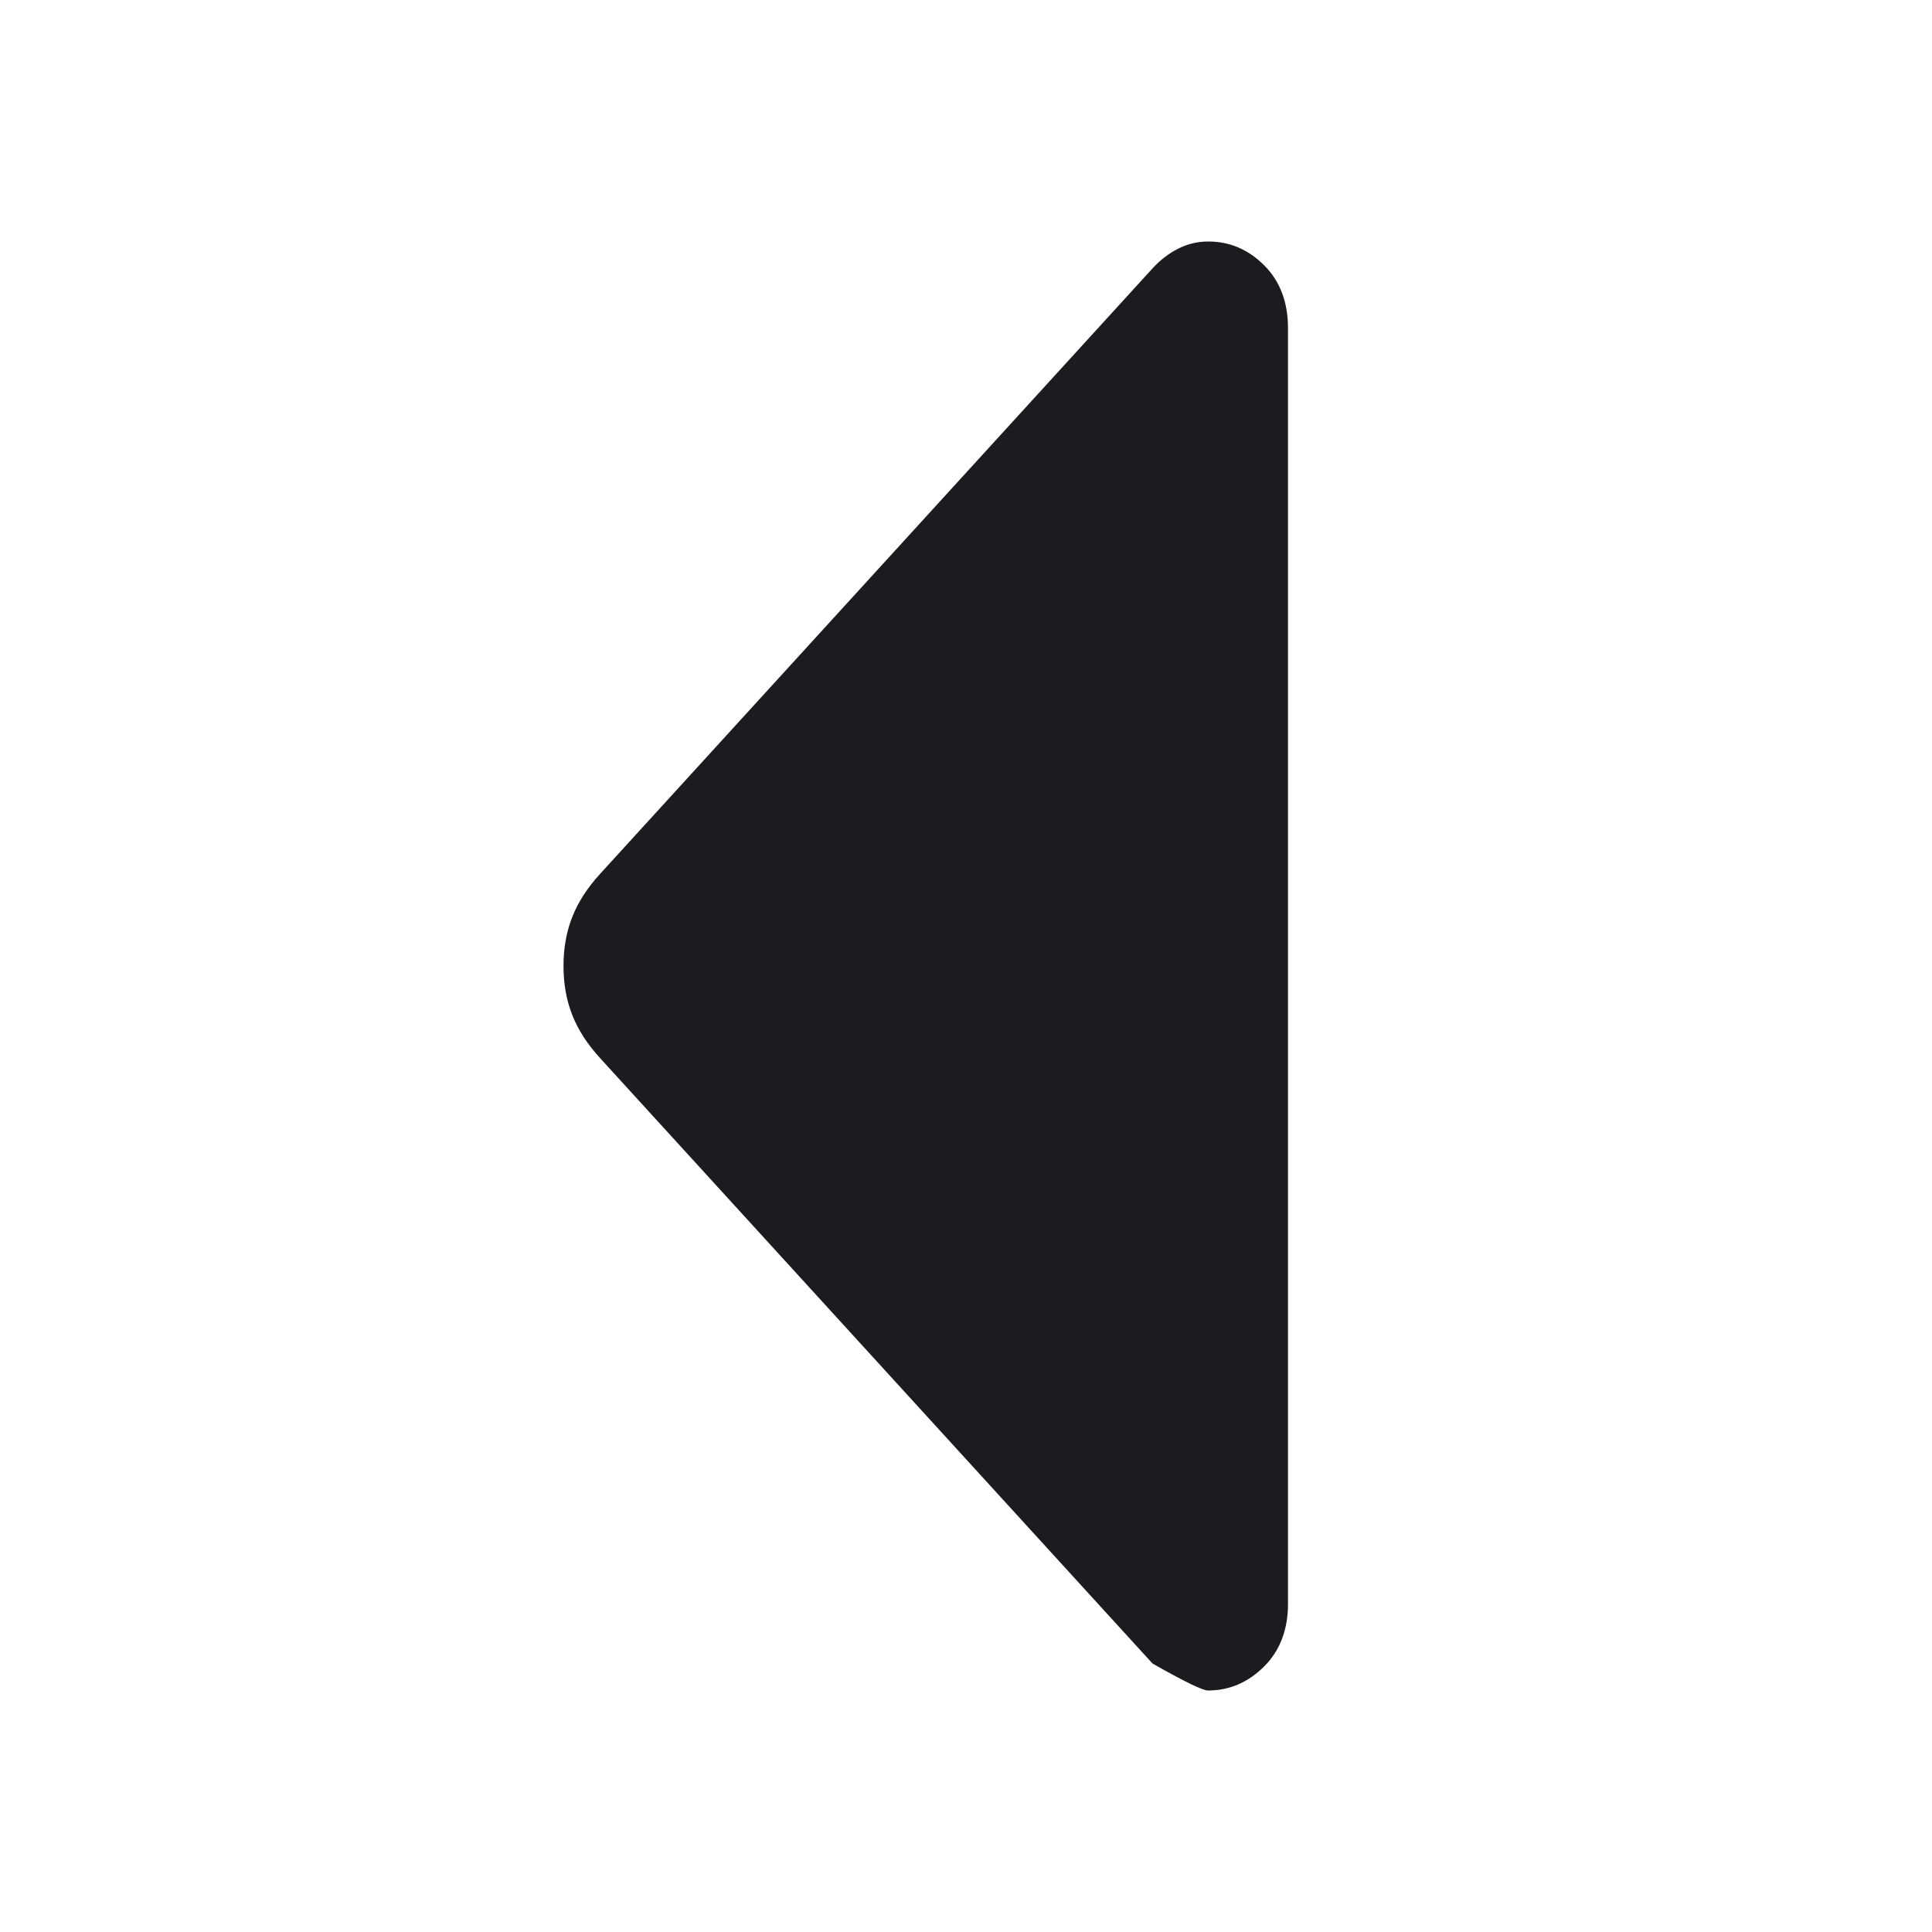
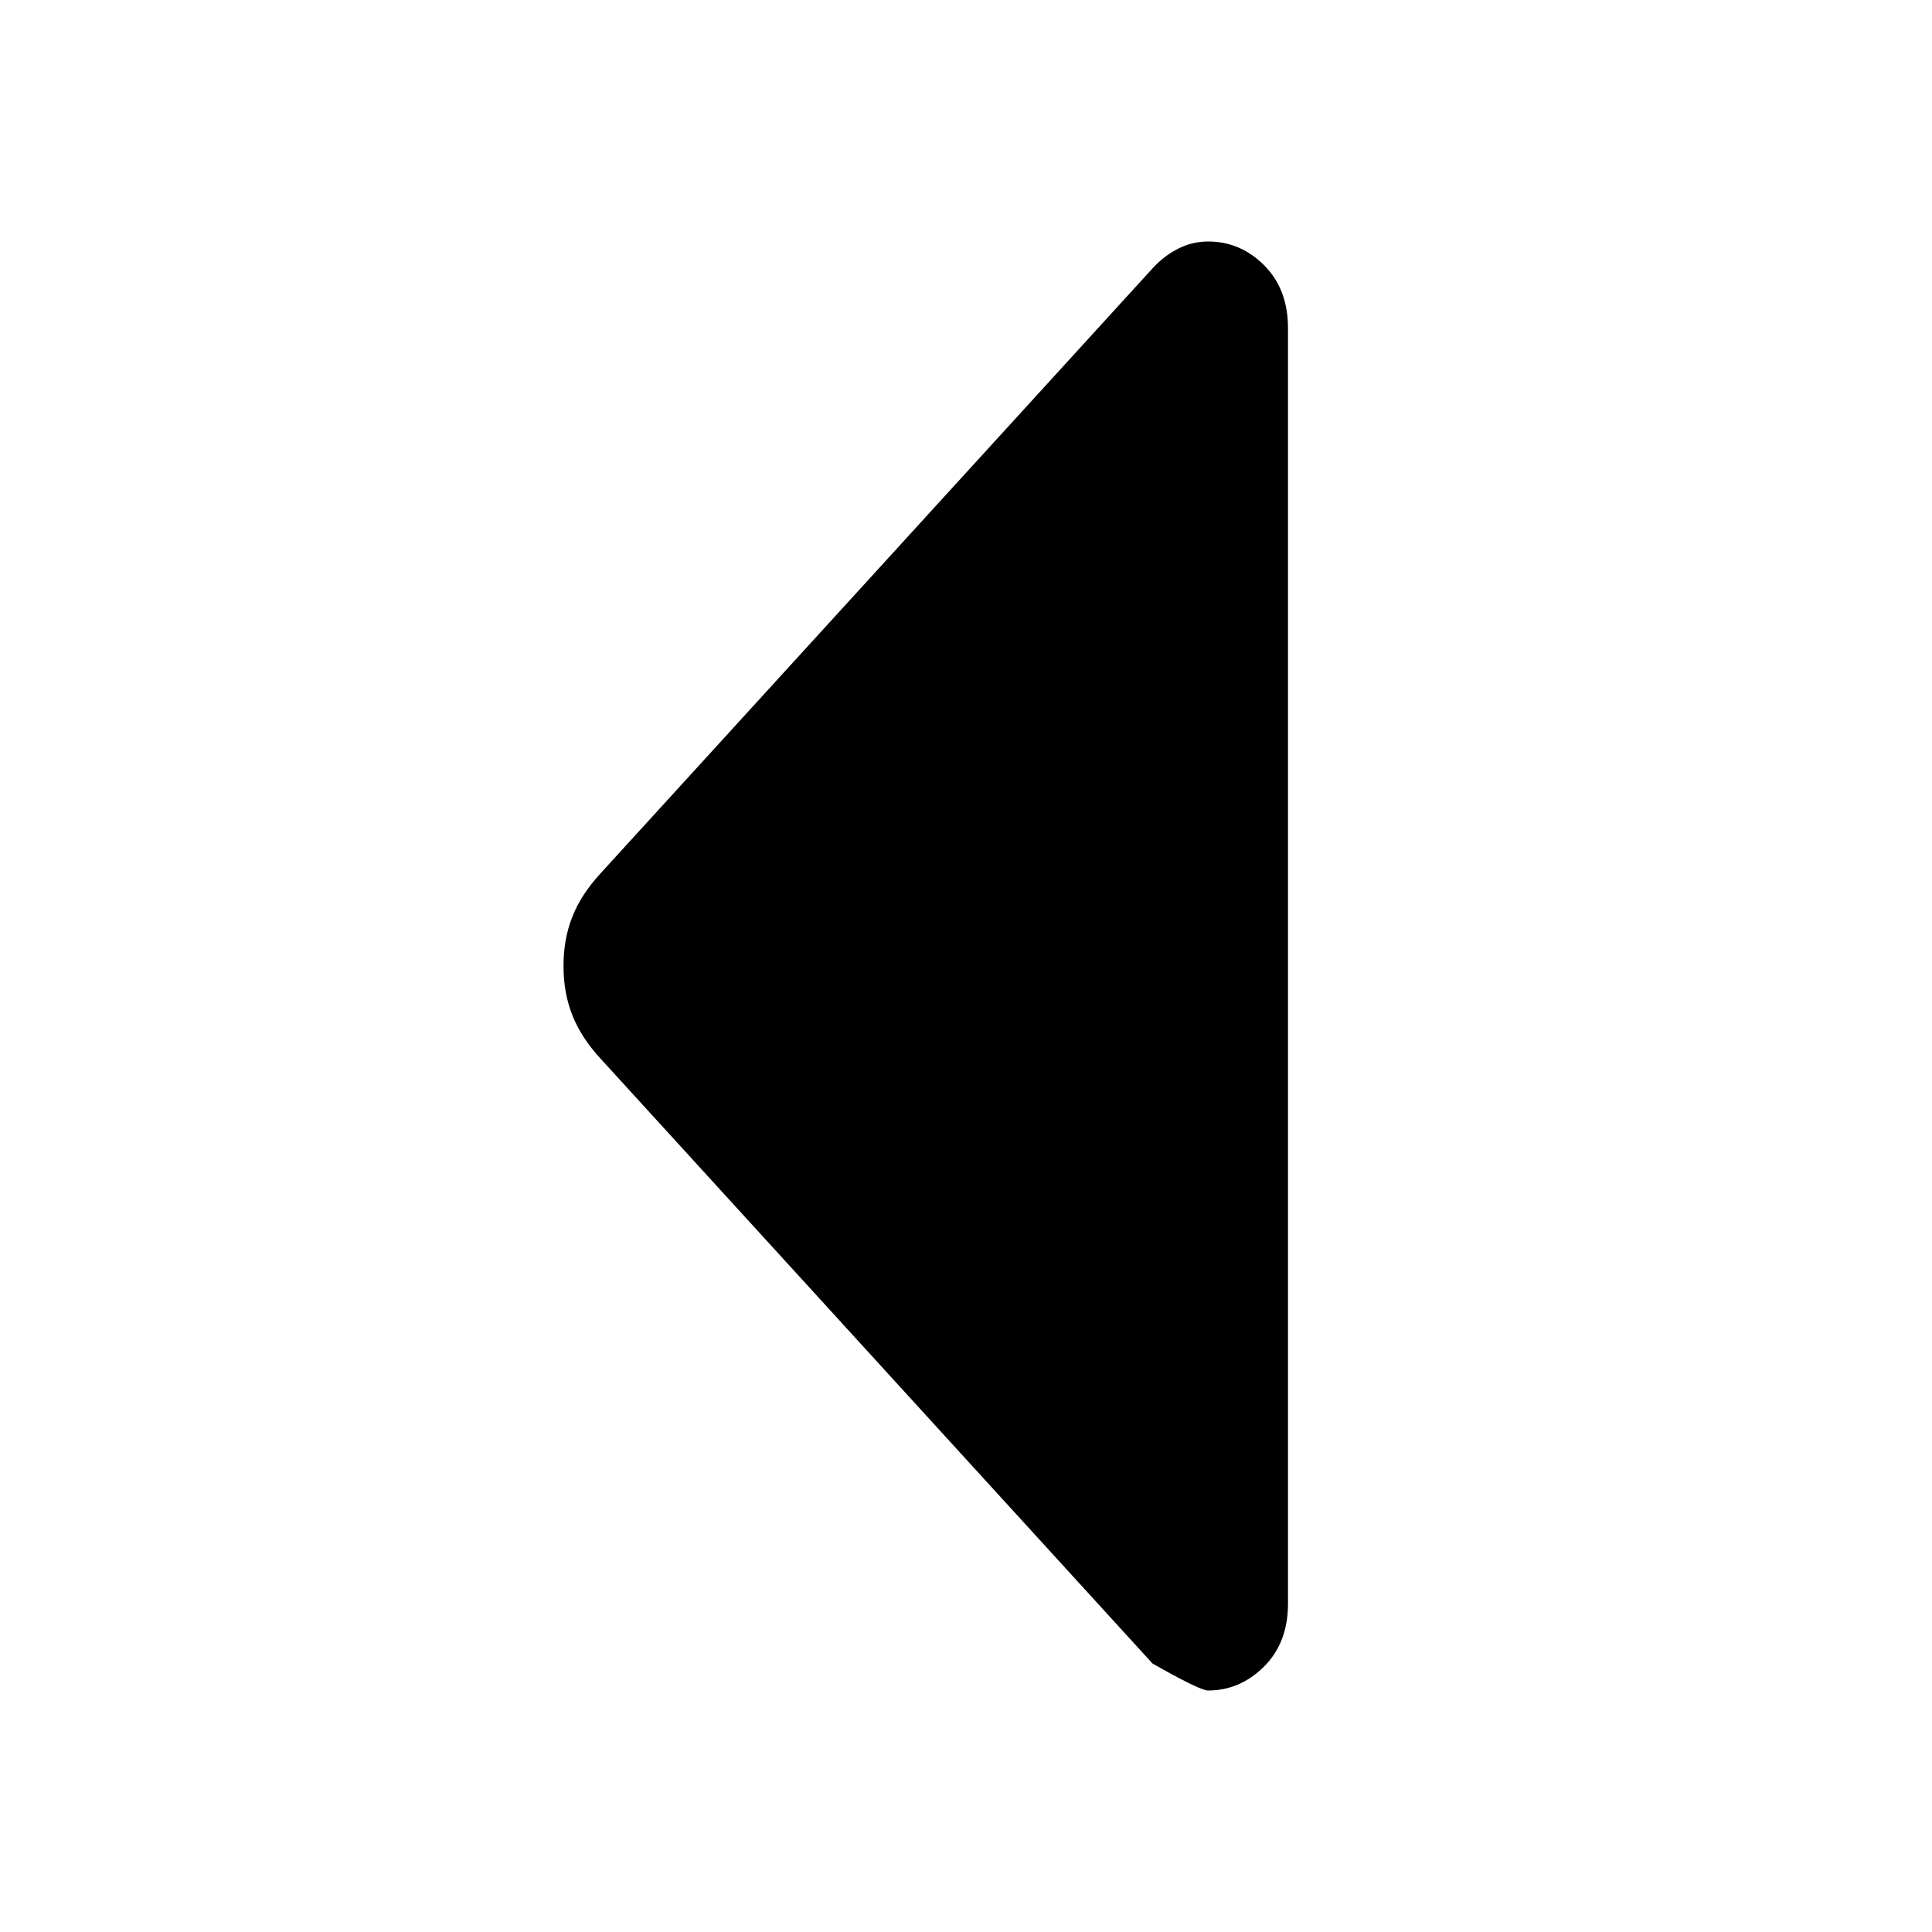
<svg xmlns="http://www.w3.org/2000/svg" width="24" height="24" viewBox="0 0 24 24" fill="none">
  <mask id="mask0_253_6806" style="mask-type:alpha" maskUnits="userSpaceOnUse" x="0" y="0" width="24" height="24">
    <rect x="24" y="1.04907e-06" width="24" height="24" transform="rotate(90 24 1.04907e-06)" fill="#D9D9D9" />
  </mask>
  <g mask="url(#mask0_253_6806)">
-     <path d="M7.455 10.855L14.317 3.334C14.411 3.231 14.517 3.149 14.634 3.09C14.751 3.03 14.876 3 15.009 3C15.276 3 15.508 3.099 15.705 3.297C15.902 3.494 16 3.755 16 4.078V19.922C16 20.245 15.9 20.506 15.702 20.703C15.503 20.901 15.271 21 15.006 21C14.94 21 14.71 20.888 14.317 20.665L7.455 13.145C7.297 12.972 7.181 12.794 7.109 12.609C7.036 12.425 7 12.222 7 12C7 11.778 7.036 11.575 7.109 11.391C7.181 11.206 7.297 11.028 7.455 10.855Z" fill="#1C1B1F" />
+     <path d="M7.455 10.855L14.317 3.334C14.411 3.231 14.517 3.149 14.634 3.09C14.751 3.03 14.876 3 15.009 3C15.276 3 15.508 3.099 15.705 3.297C15.902 3.494 16 3.755 16 4.078V19.922C16 20.245 15.9 20.506 15.702 20.703C15.503 20.901 15.271 21 15.006 21C14.94 21 14.71 20.888 14.317 20.665L7.455 13.145C7.297 12.972 7.181 12.794 7.109 12.609C7.036 12.425 7 12.222 7 12C7 11.778 7.036 11.575 7.109 11.391C7.181 11.206 7.297 11.028 7.455 10.855Z" fill="currentColor" />
  </g>
</svg>
